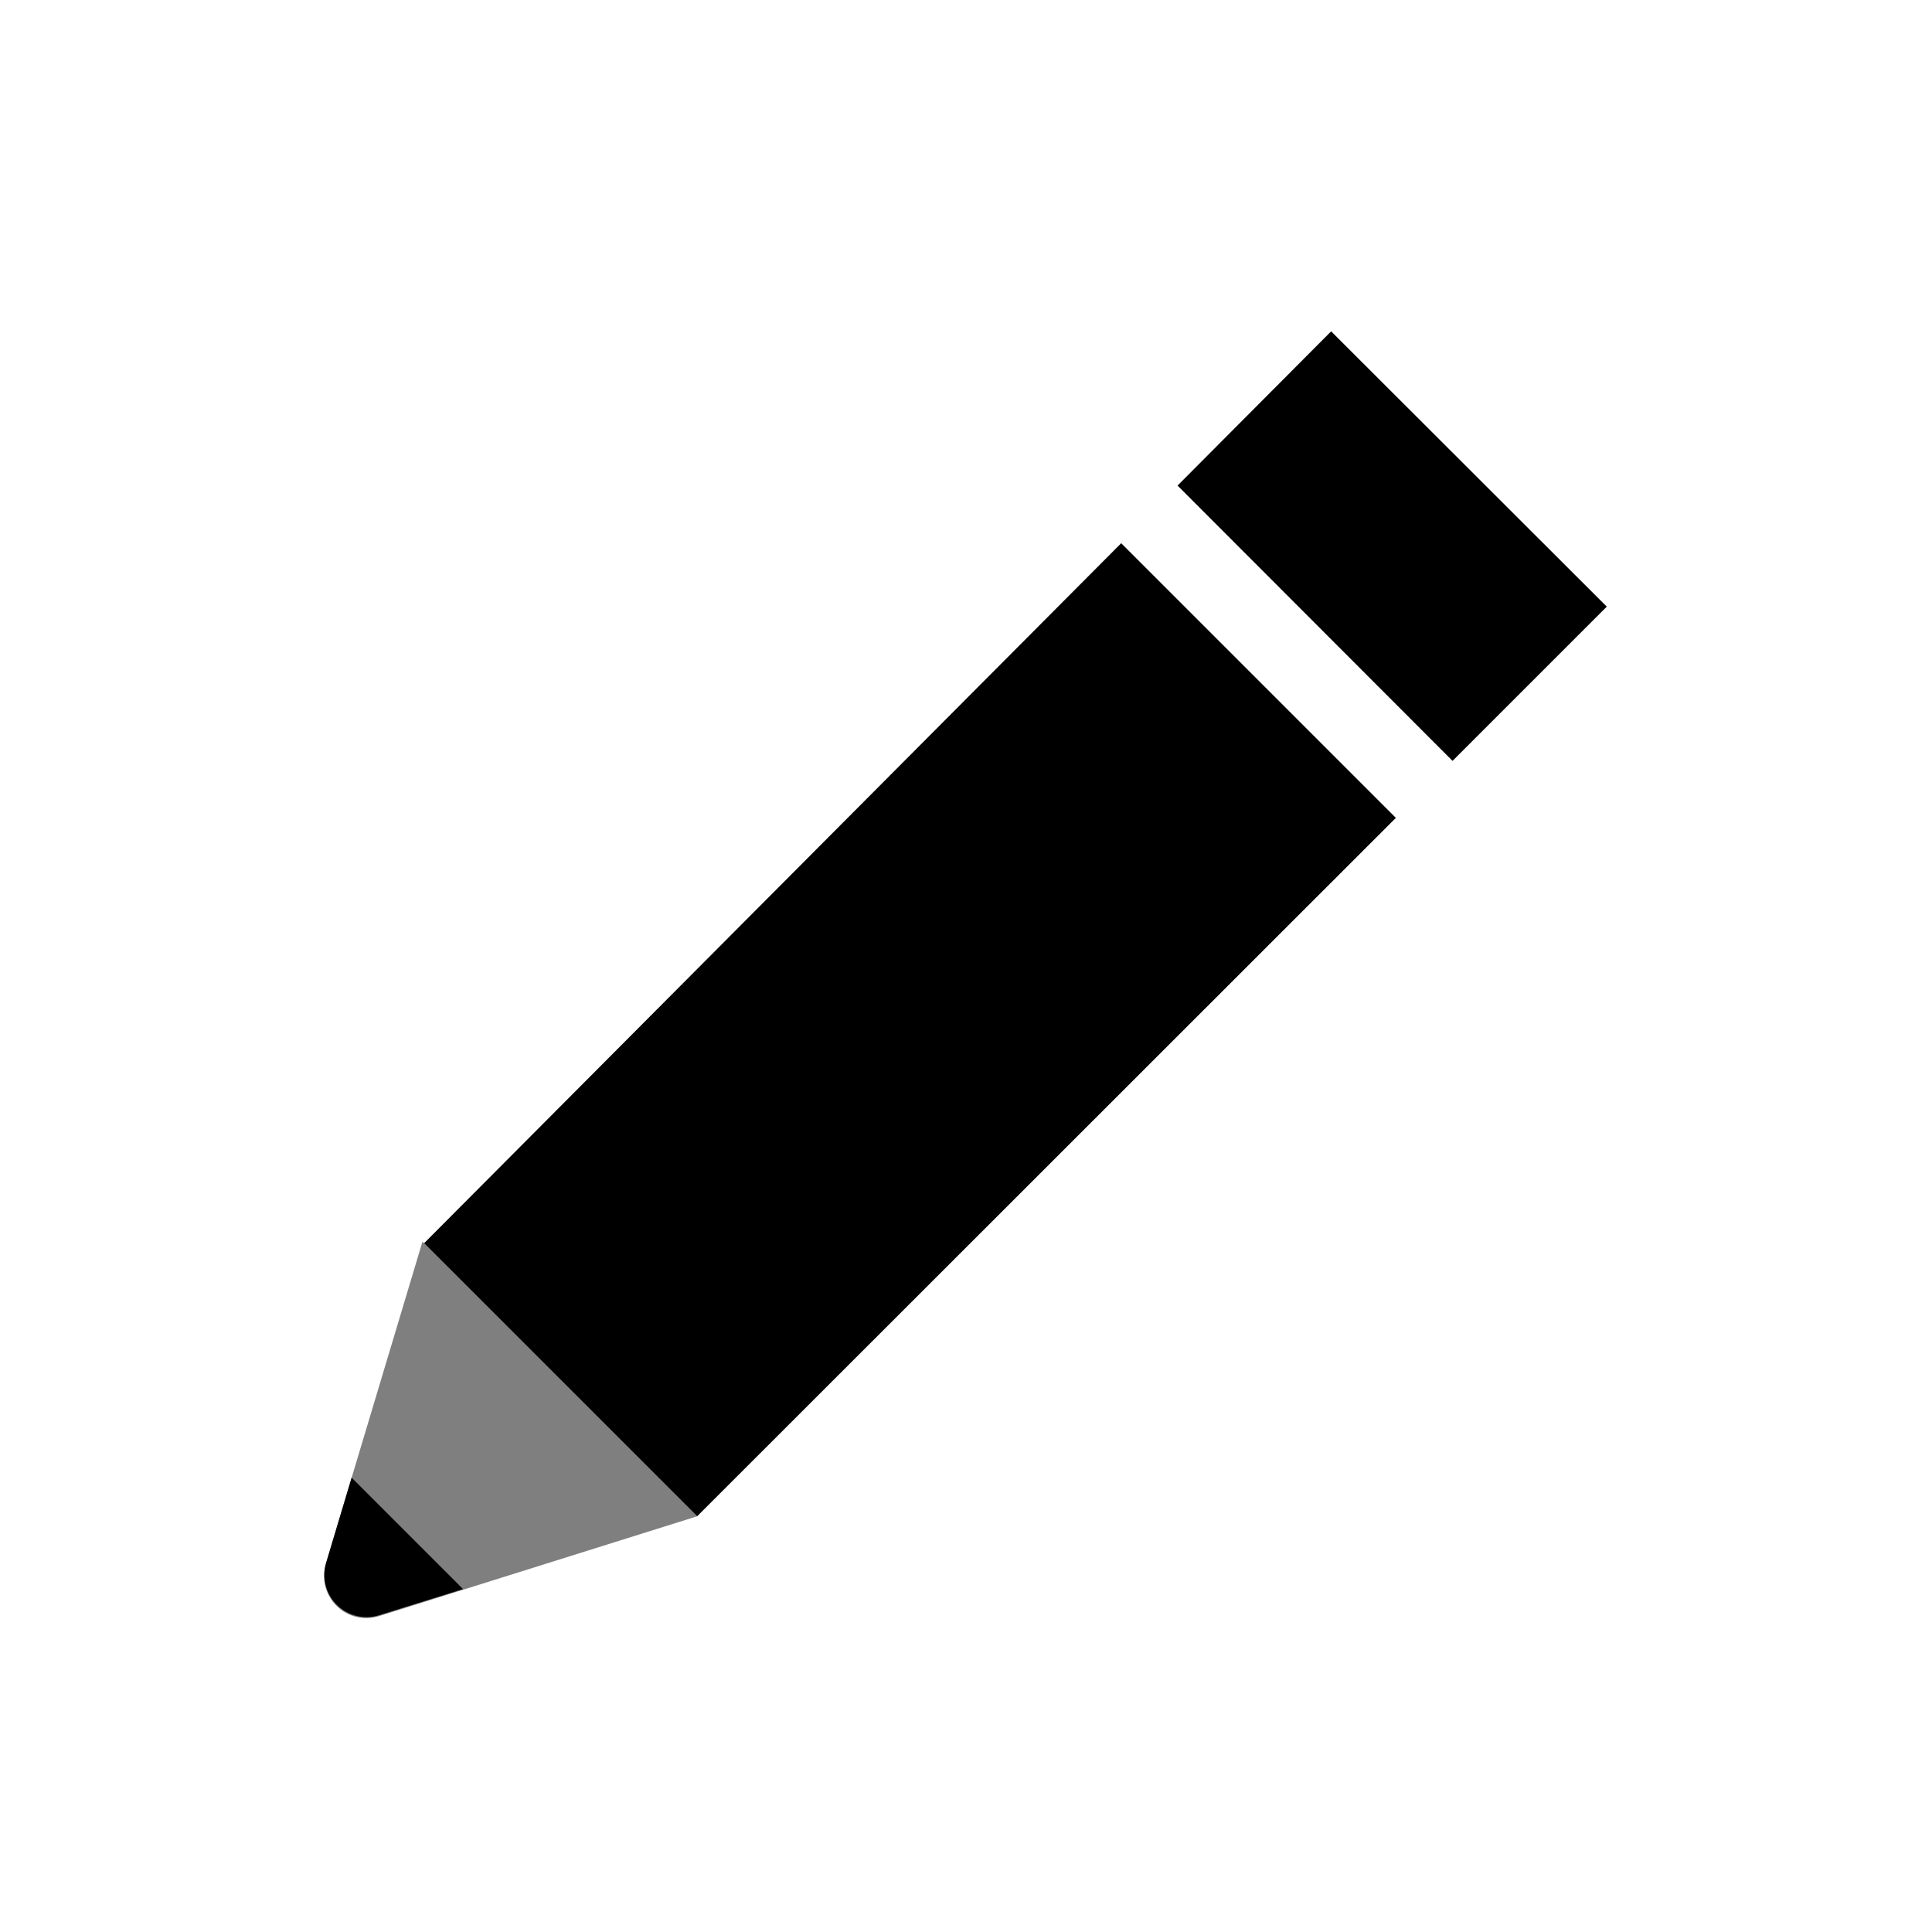
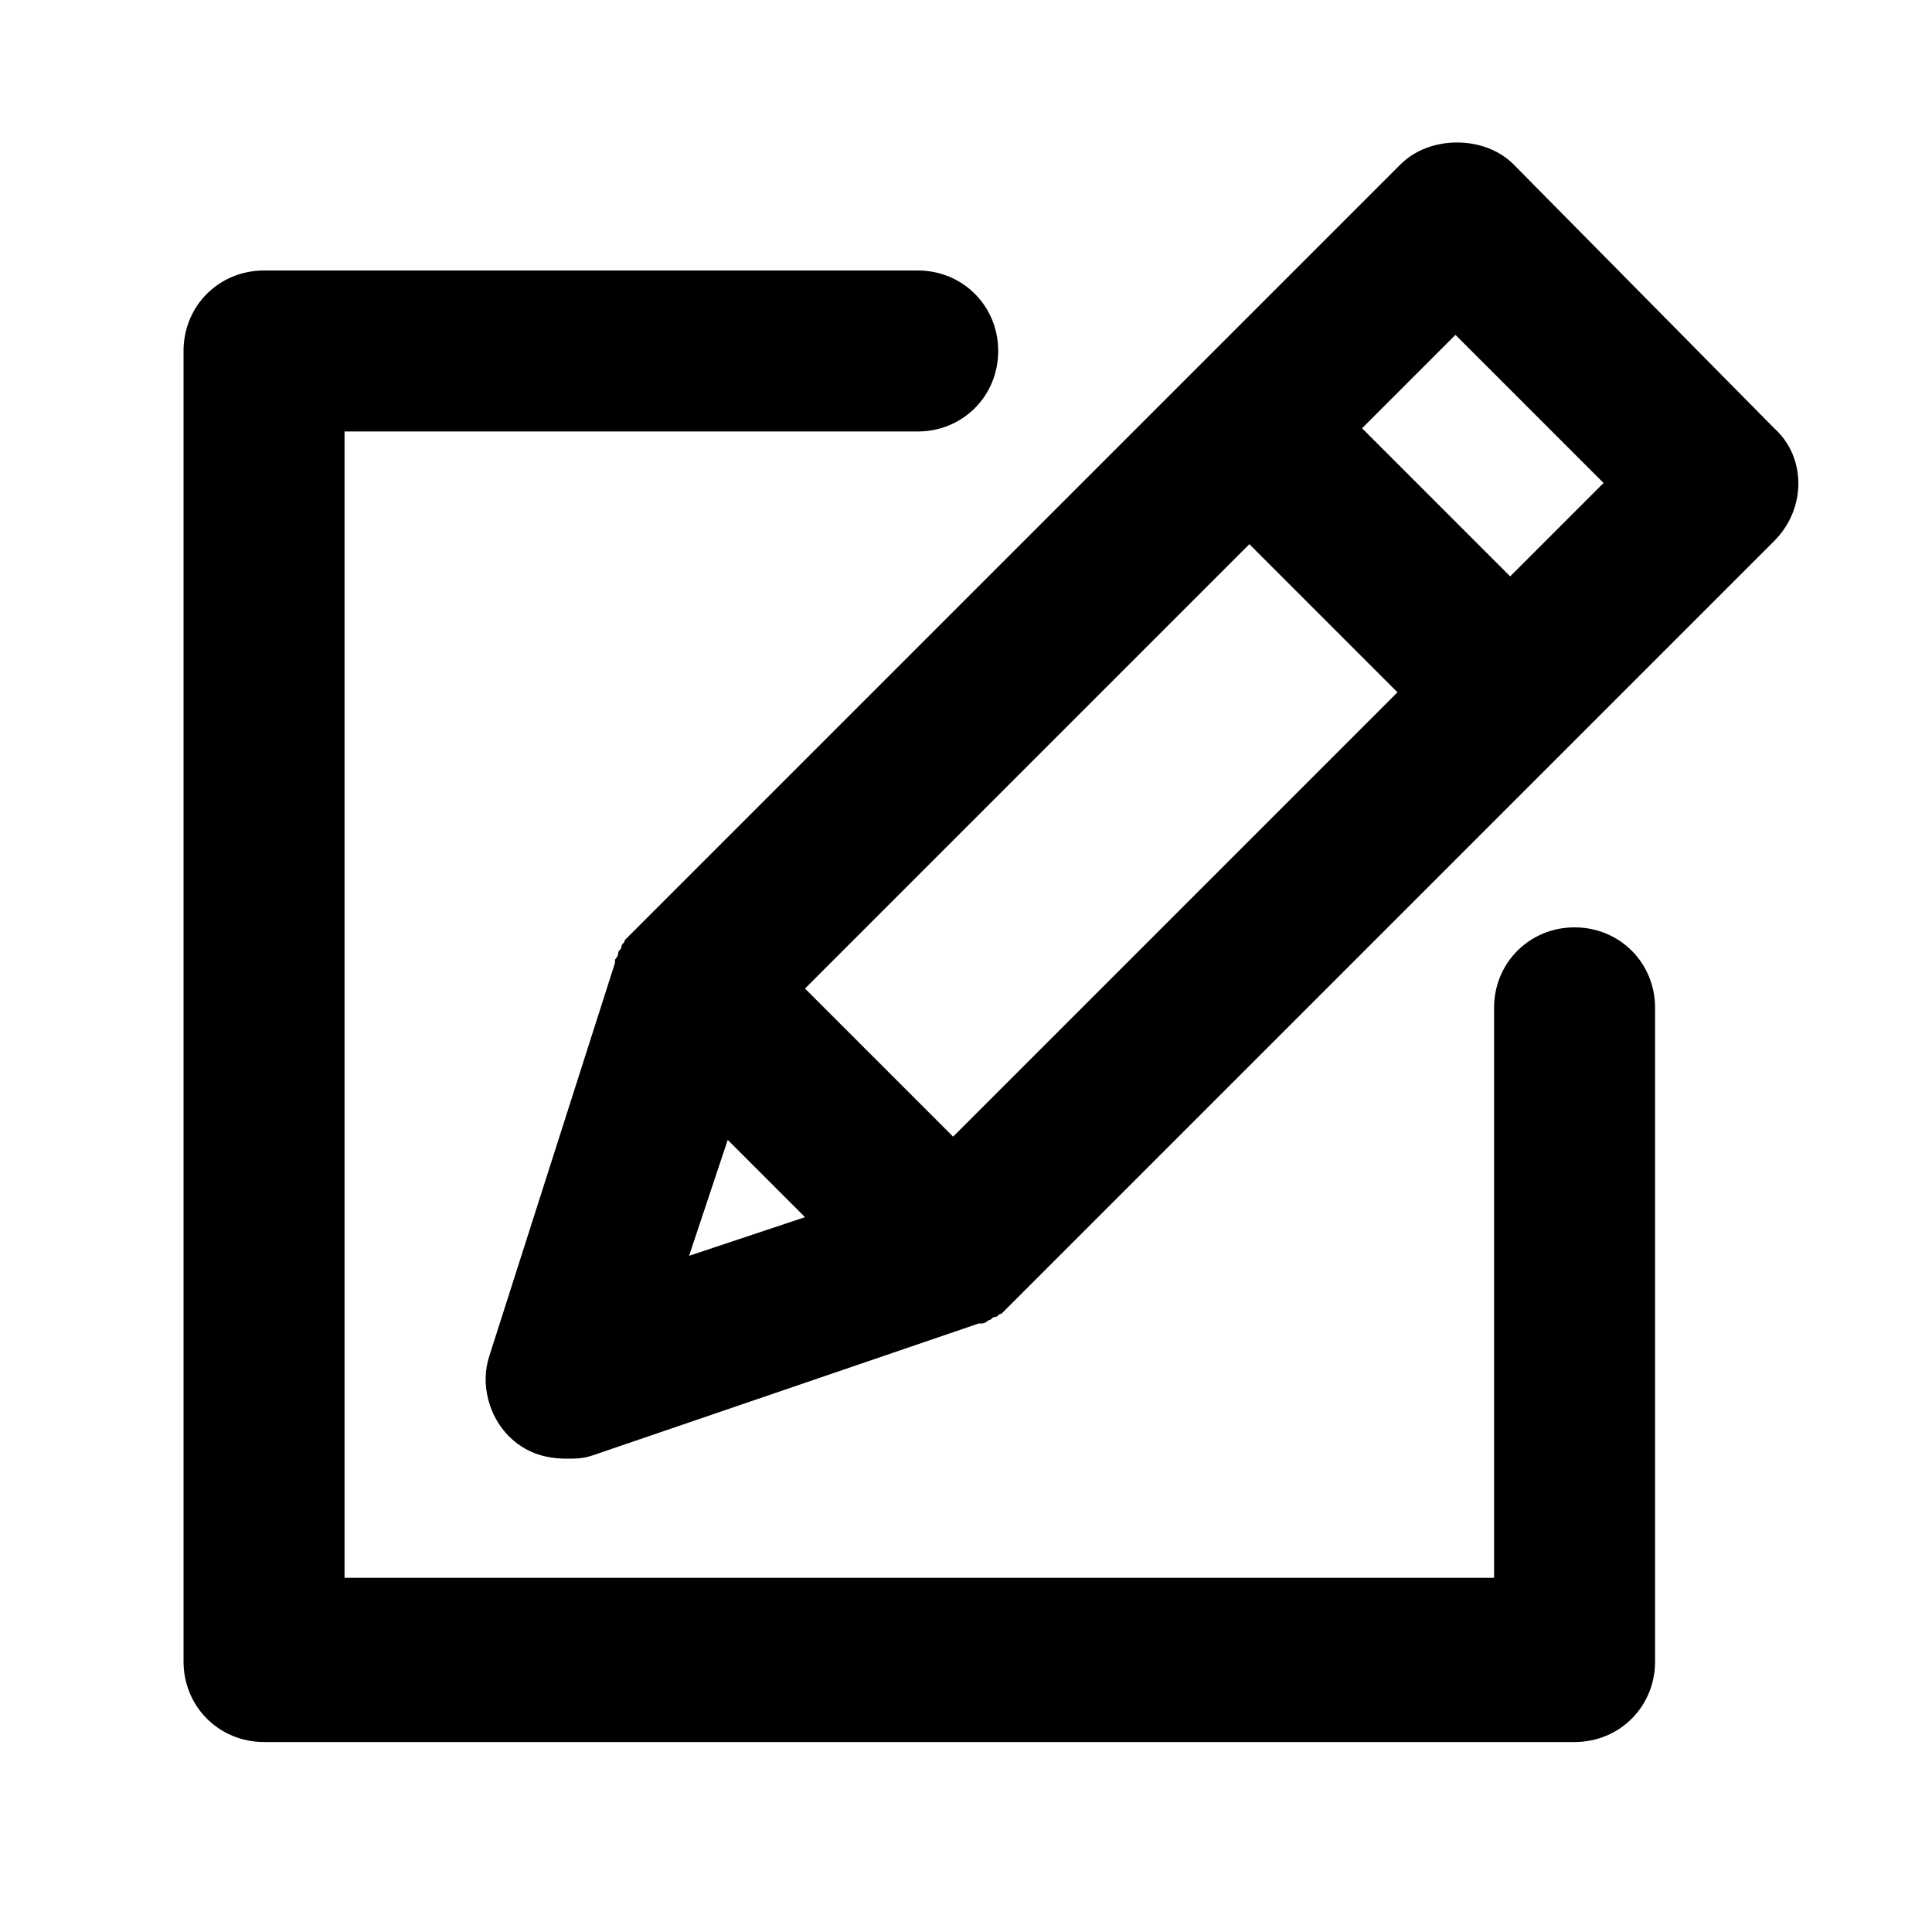
- <svg xmlns="http://www.w3.org/2000/svg" data-name="Ebene 1" viewBox="0 0 60 60" class="icon">
-   <path d="M21.65 47.09l-8.53-8.53-3 10a1.31 1.31 0 001.65 1.63z" opacity=".5" />
-   <path d="M34.82 16.87L13.17 38.61l8.48 8.48 21.7-21.69-8.53-8.53zm10.29 6.76l4.79-4.79-8.56-8.55-4.77 4.79 8.54 8.55zM10.92 45.89l-.79 2.64a1.31 1.31 0 001.65 1.63l2.6-.81z" />
+ <svg xmlns="http://www.w3.org/2000/svg" viewBox="0 0 60 60" class="icon">
+   <path d="M48.9 28.8c-1.4 0-2.5 1.1-2.5 2.5V49H10.7V13.4h17.8c1.4 0 2.5-1.1 2.5-2.5s-1.1-2.5-2.5-2.5H8.2c-1.4 0-2.5 1.1-2.5 2.5v40.7c0 1.4 1.1 2.5 2.5 2.5h40.7c1.4 0 2.5-1.1 2.5-2.5V31.3c0-1.4-1.1-2.5-2.5-2.5z" />
+   <path d="M55.1 13.3L47 5.1c-.9-.9-2.6-.9-3.5 0L37 11.6 19.7 28.9l-.1.1-.2.2c0 .1-.1.1-.1.2s-.1.1-.1.2-.1.2-.1.2v.1l-3.9 12.2c-.3.9 0 1.9.6 2.5.5.5 1.1.7 1.8.7.3 0 .5 0 .8-.1l12-4.1h.1c.1 0 .2-.1.2-.1.1 0 .1-.1.2-.1s.1-.1.2-.1l.2-.2 23.8-23.8c1-1 1-2.6 0-3.5zm-16.3 3.6l4.6 4.6-13.8 13.8-4.6-4.6 13.8-13.8zM22.6 35.4l2.4 2.4-3.6 1.2 1.2-3.6zm24.3-17.5l-4.6-4.6 2.9-2.9 4.6 4.6-2.9 2.9z" />
</svg>
